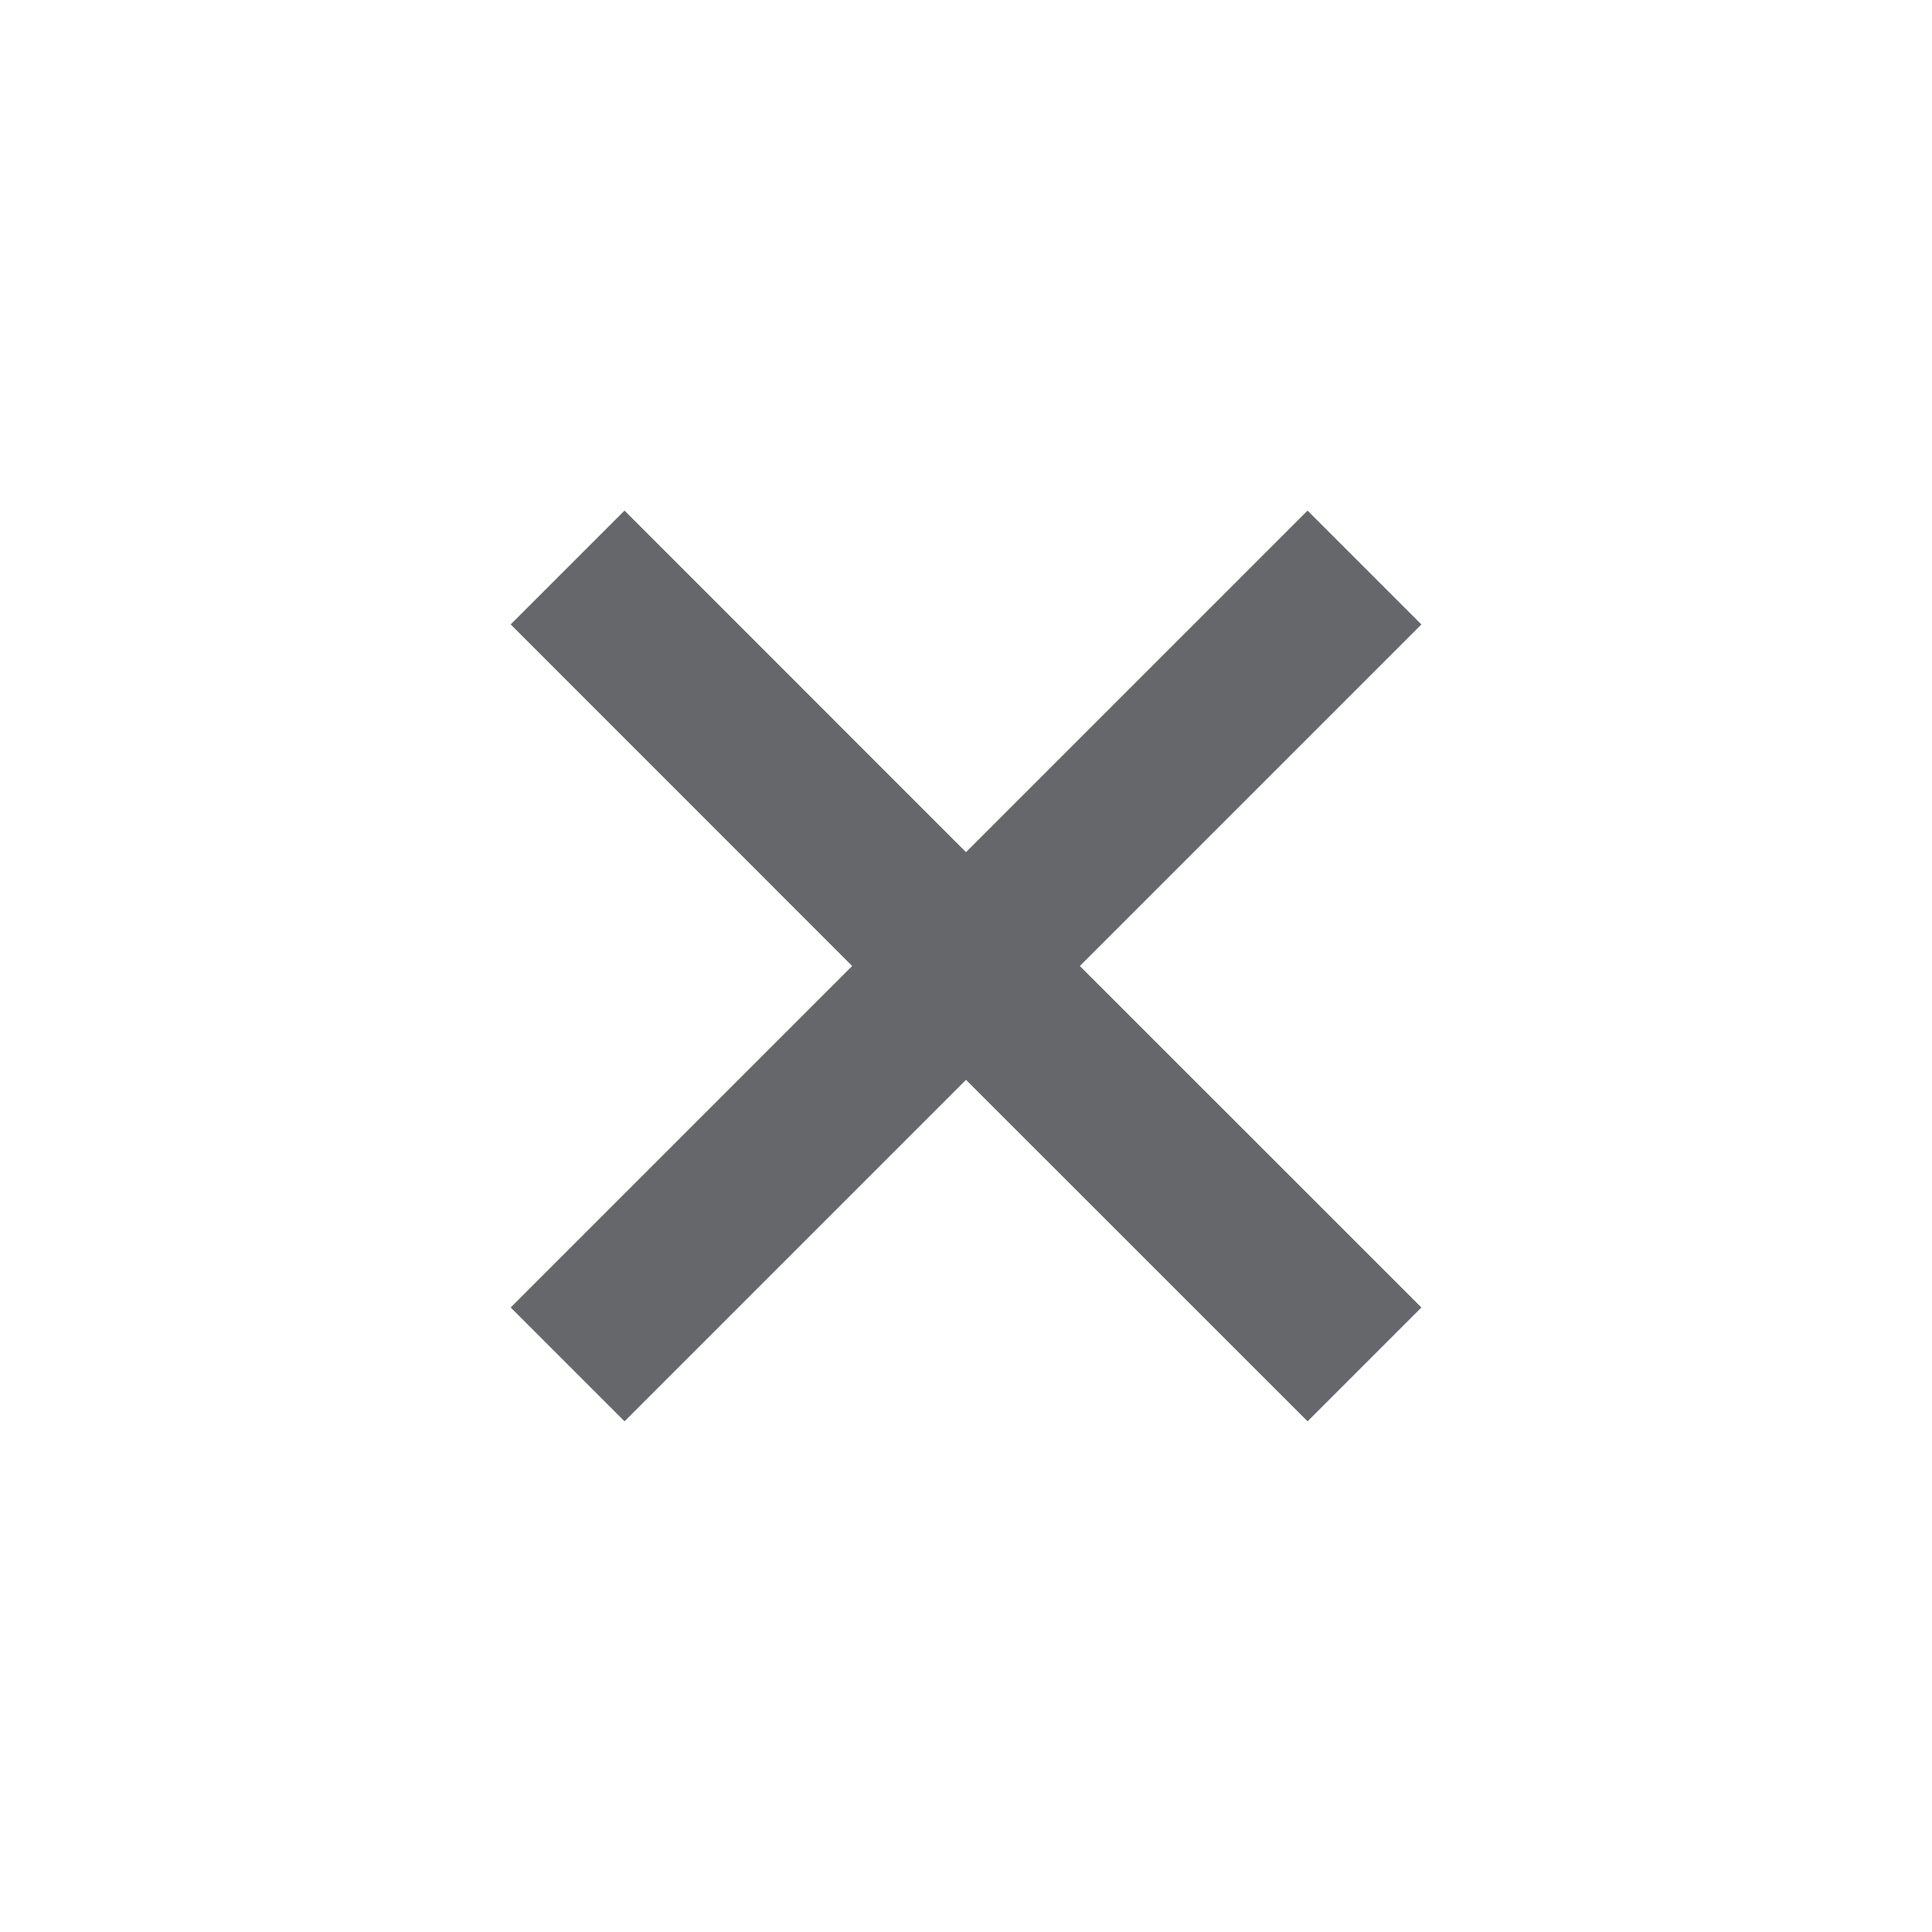
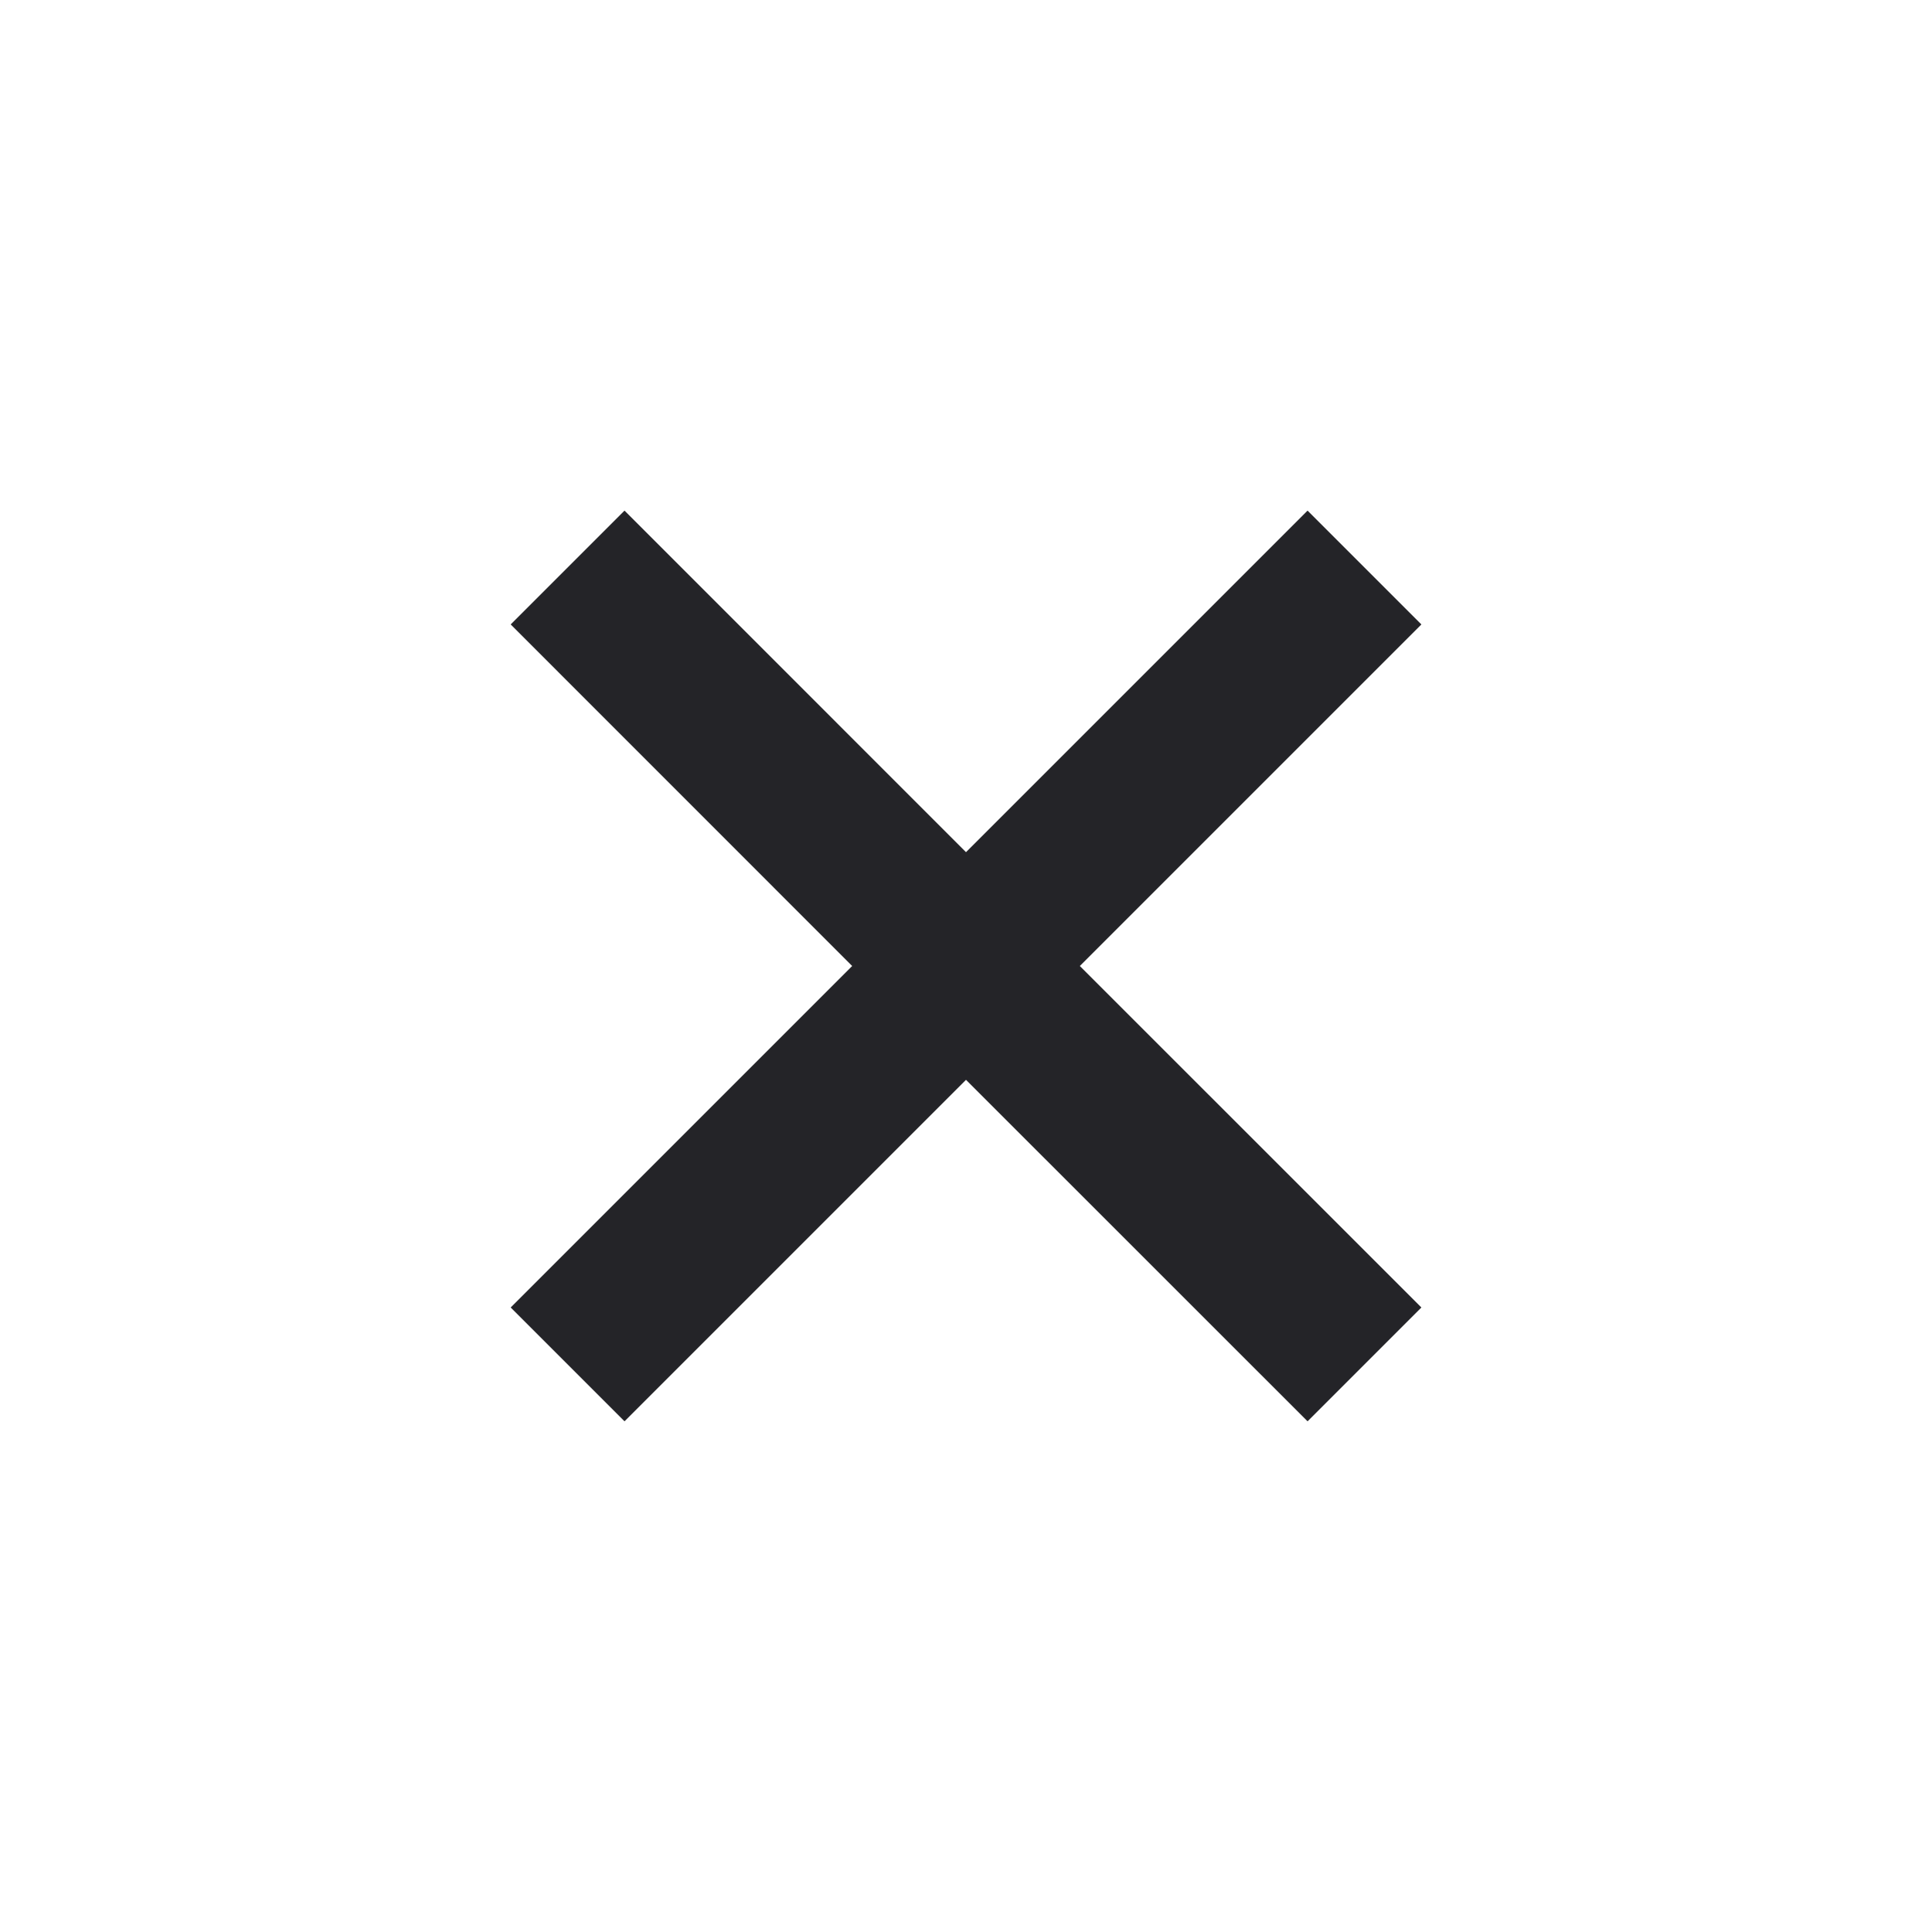
<svg xmlns="http://www.w3.org/2000/svg" width="24" height="24" viewBox="0 0 24 24" fill="none">
-   <path fill-rule="evenodd" clip-rule="evenodd" d="M17.657 7.757L16.243 6.343L12 10.586L7.758 6.343L6.344 7.757L10.586 12L6.344 16.242L7.758 17.656L12 13.414L16.243 17.656L17.657 16.242L13.414 12L17.657 7.757Z" fill="#65676A" />
+   <g id="cancel-small">
+     <path id="Fill 1" fill-rule="evenodd" clip-rule="evenodd" d="M17.657 7.757L16.243 6.343L12 10.586L7.758 6.343L6.344 7.757L10.586 12L6.344 16.242L7.758 17.656L12 13.414L16.243 17.656L17.657 16.242L13.414 12L17.657 7.757Z" fill="#242428" />
+   </g>
</svg>
